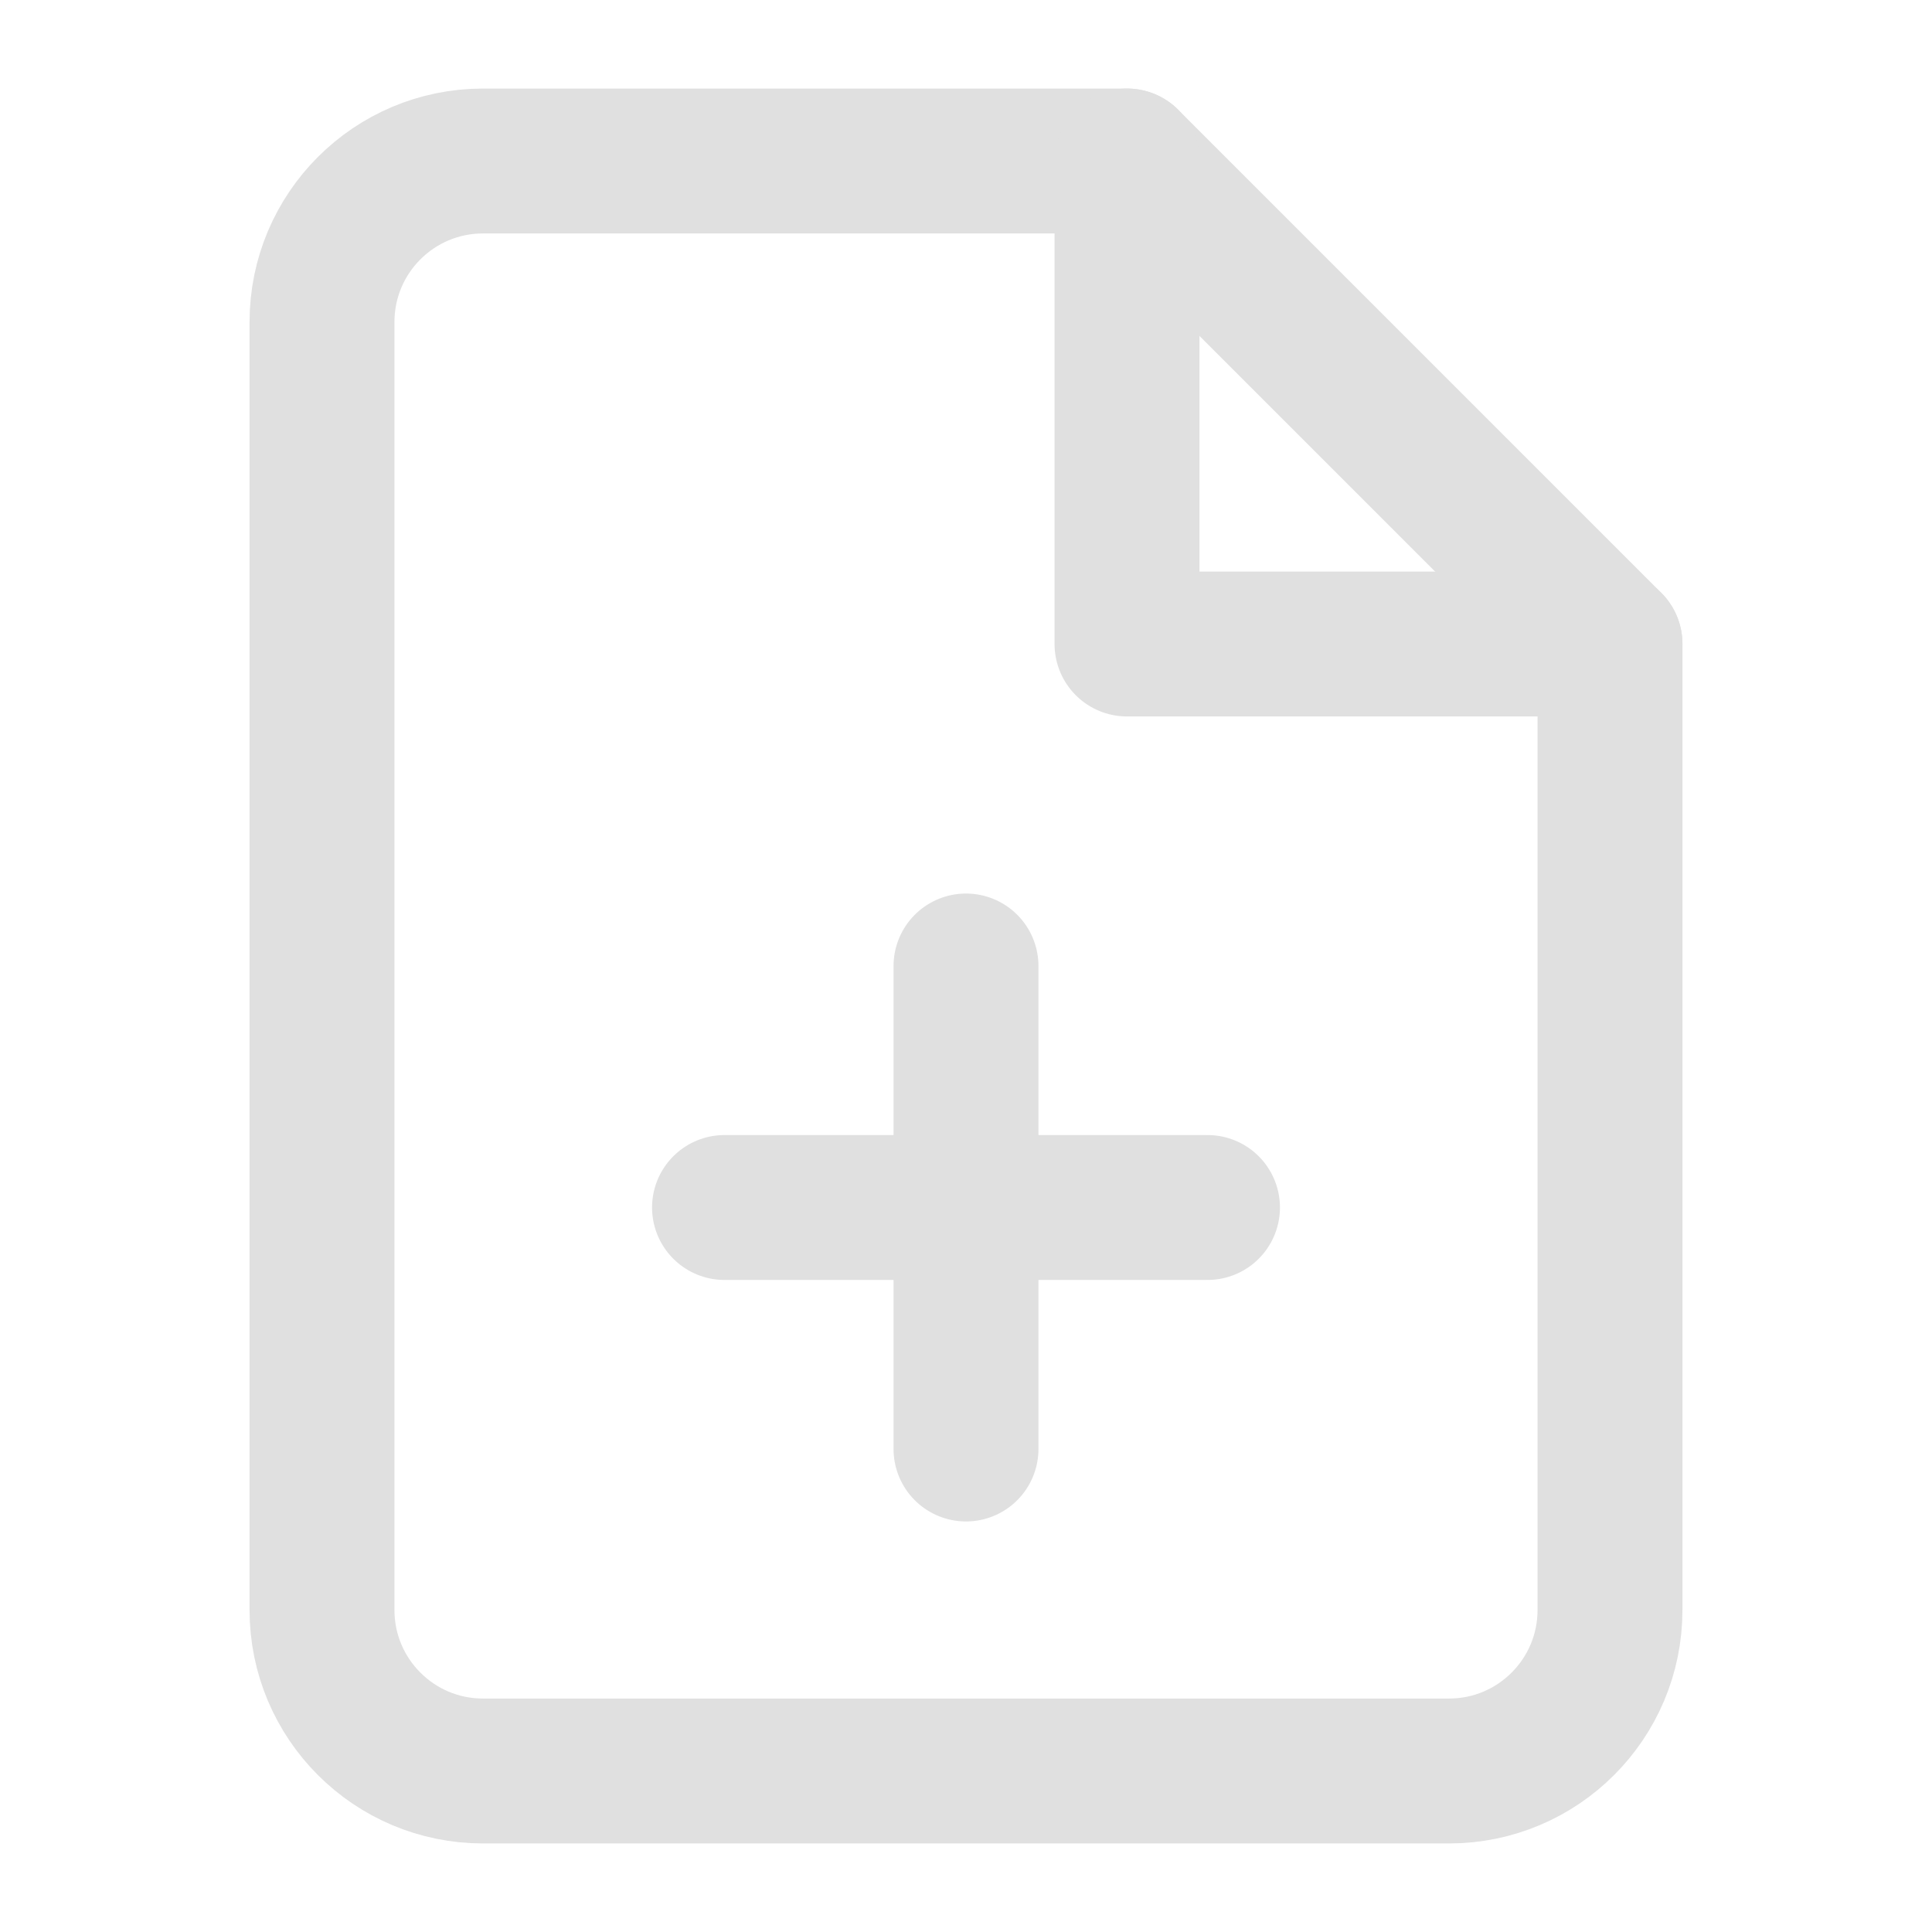
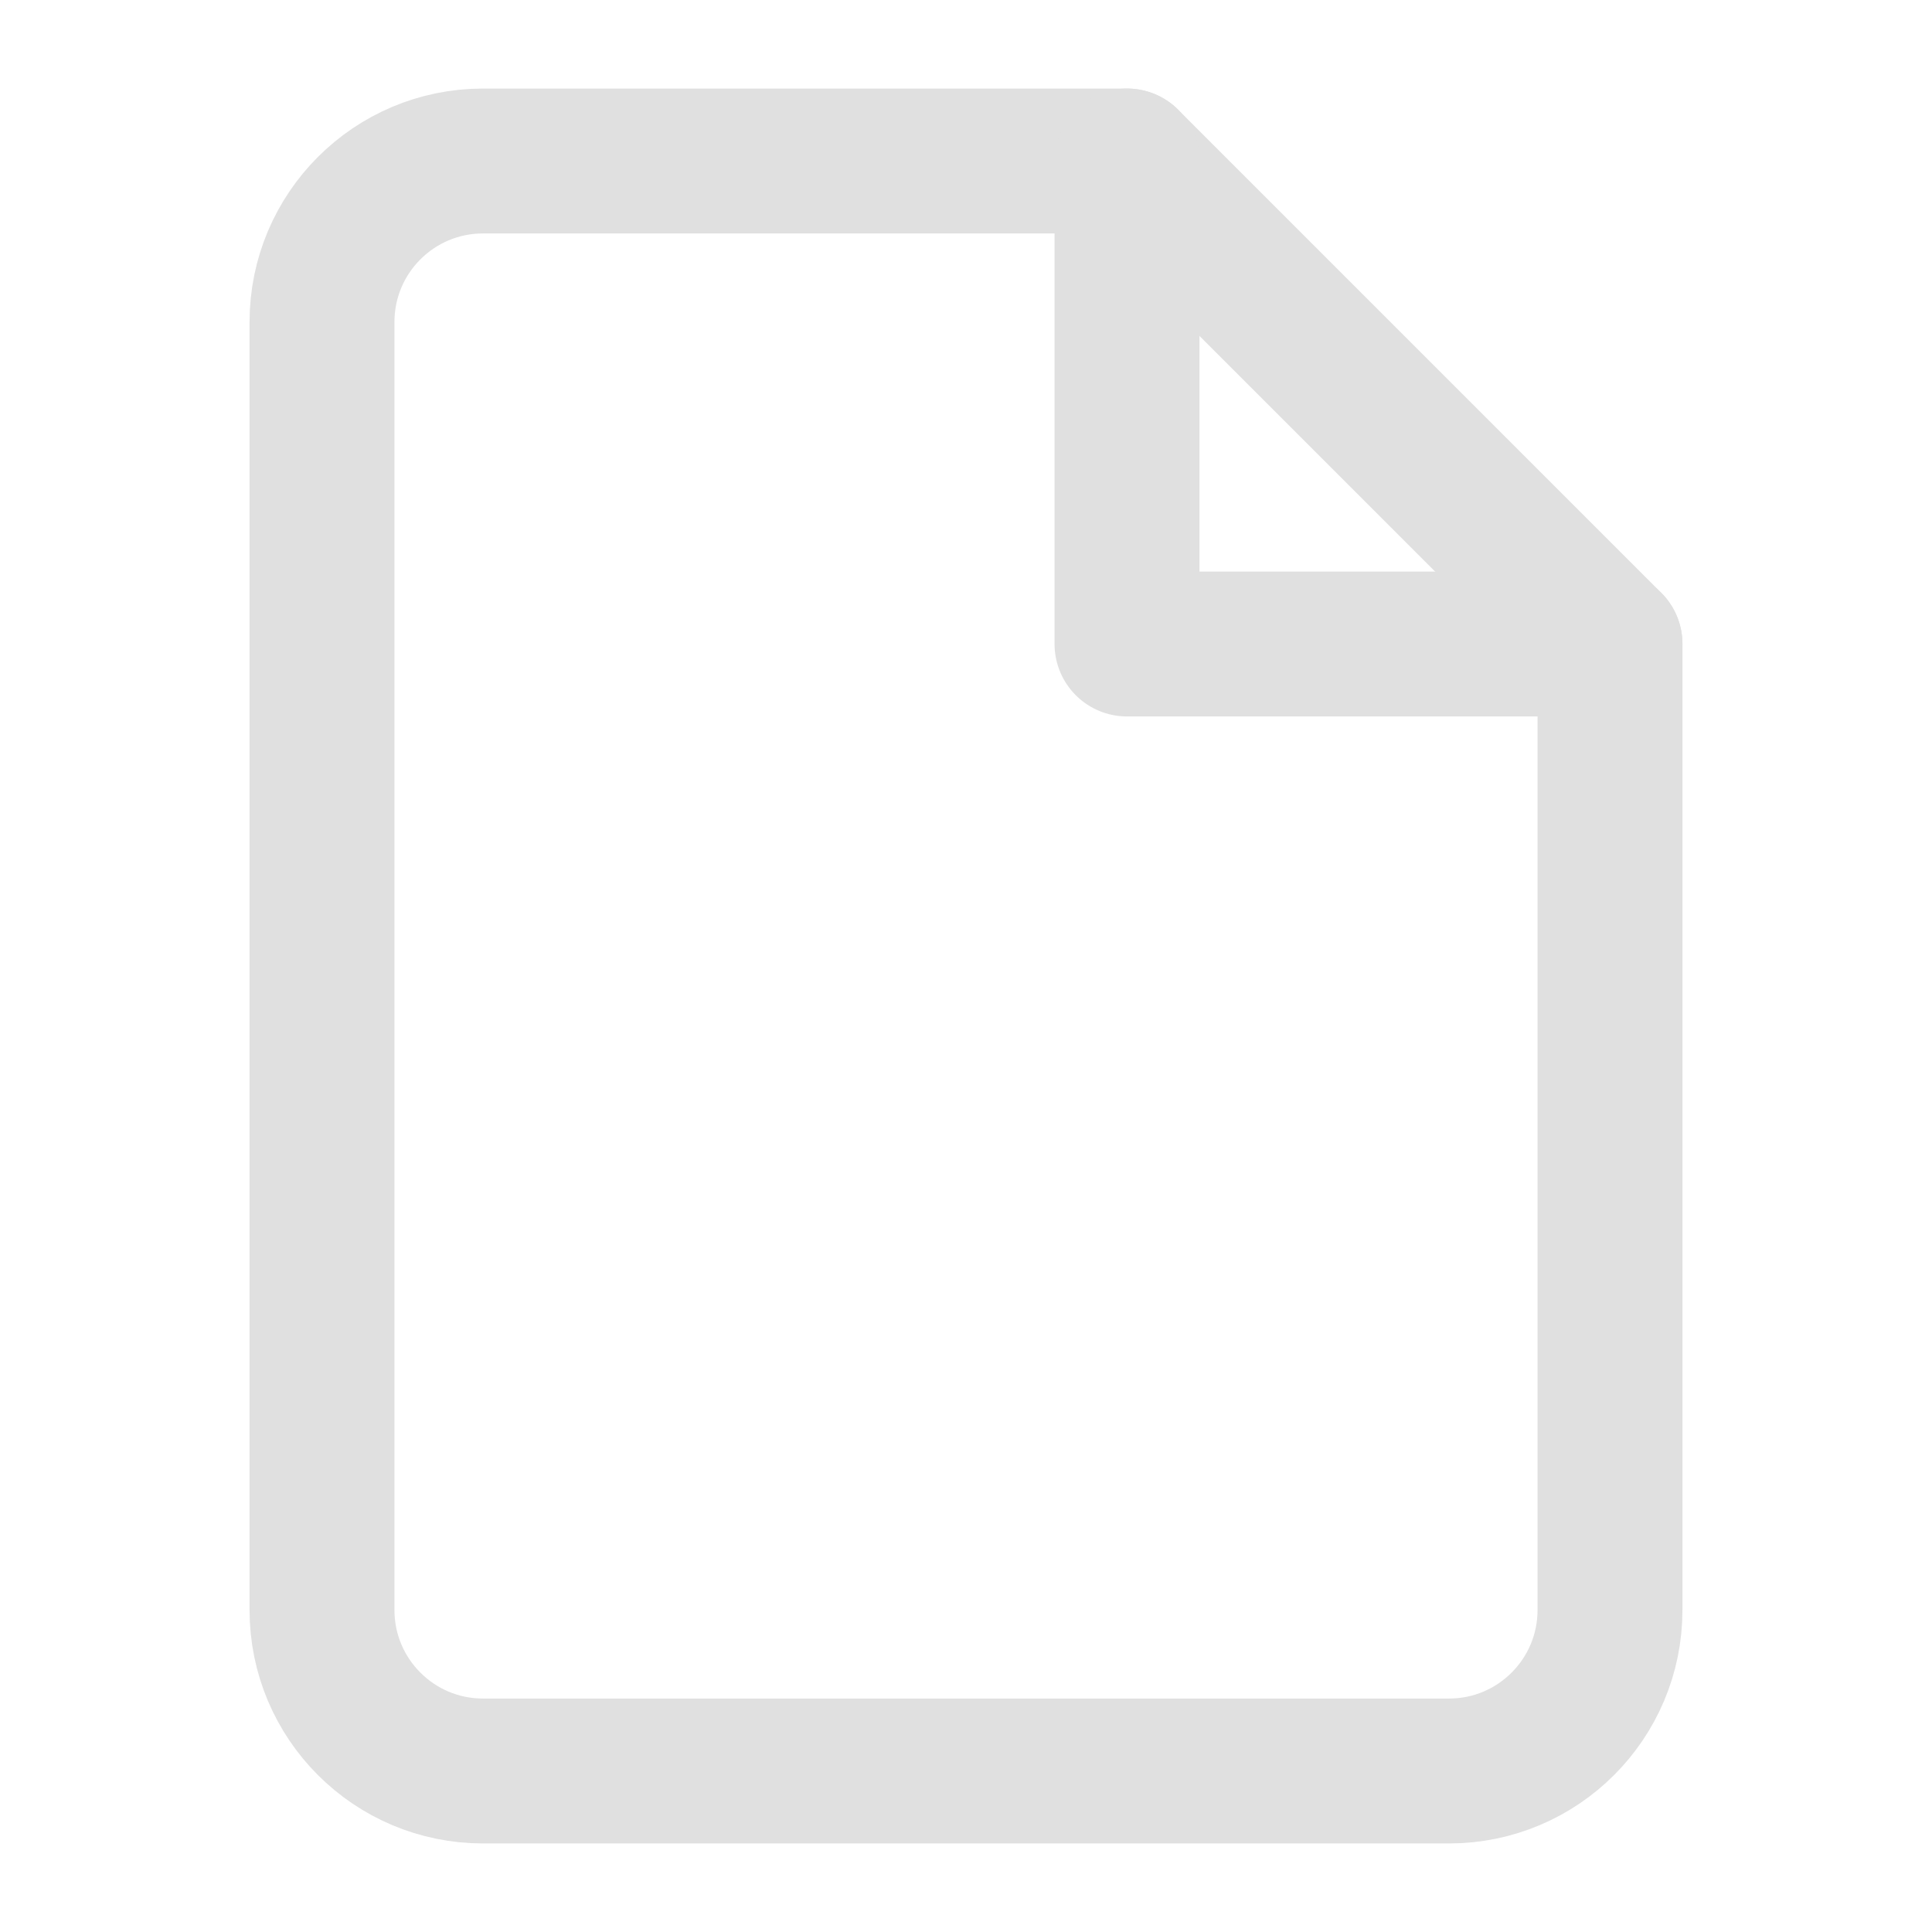
<svg xmlns="http://www.w3.org/2000/svg" width="24" height="24" viewBox="0 0 24 24" fill="none" stroke="#e0e0e0" stroke-width="1.8" stroke-linecap="round" stroke-linejoin="round">
  <path d="M14 2H6a2 2 0 0 0-2 2v16a2 2 0 0 0 2 2h12a2 2 0 0 0 2-2V8z" />
  <polyline points="14 2 14 8 20 8" />
-   <line x1="12" y1="12" x2="12" y2="18" />
-   <line x1="9" y1="15" x2="15" y2="15" />
</svg>
